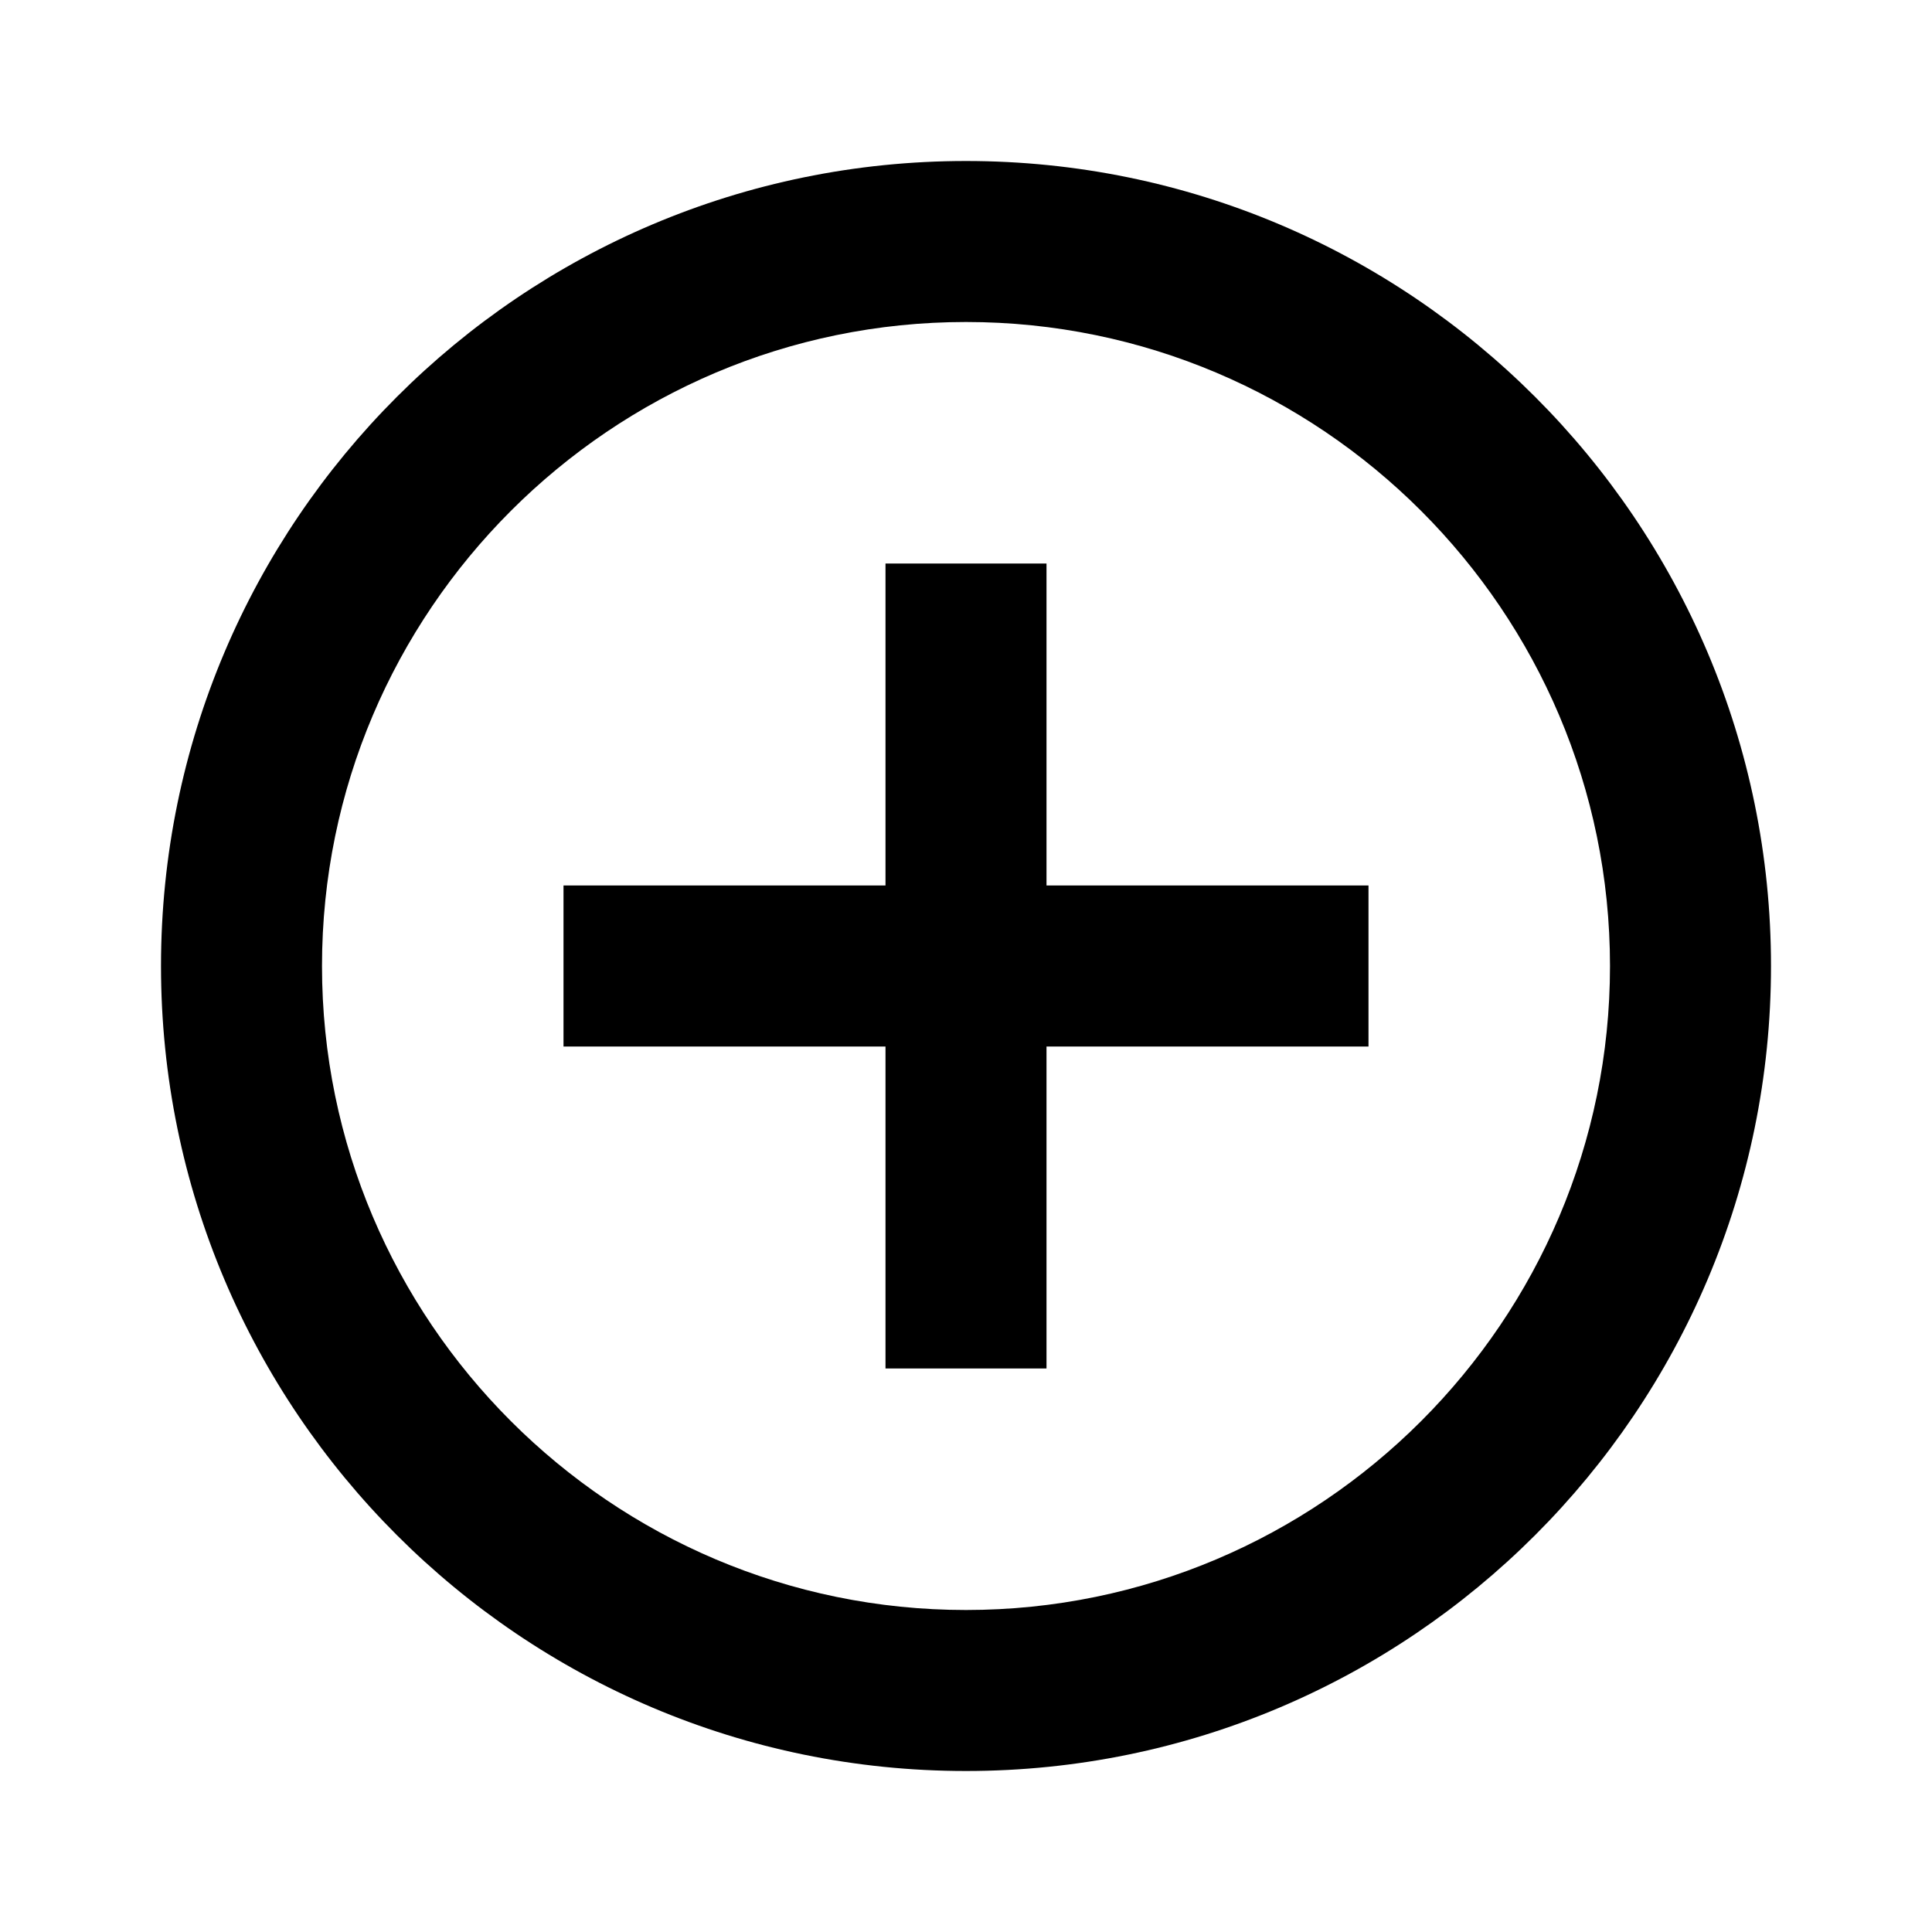
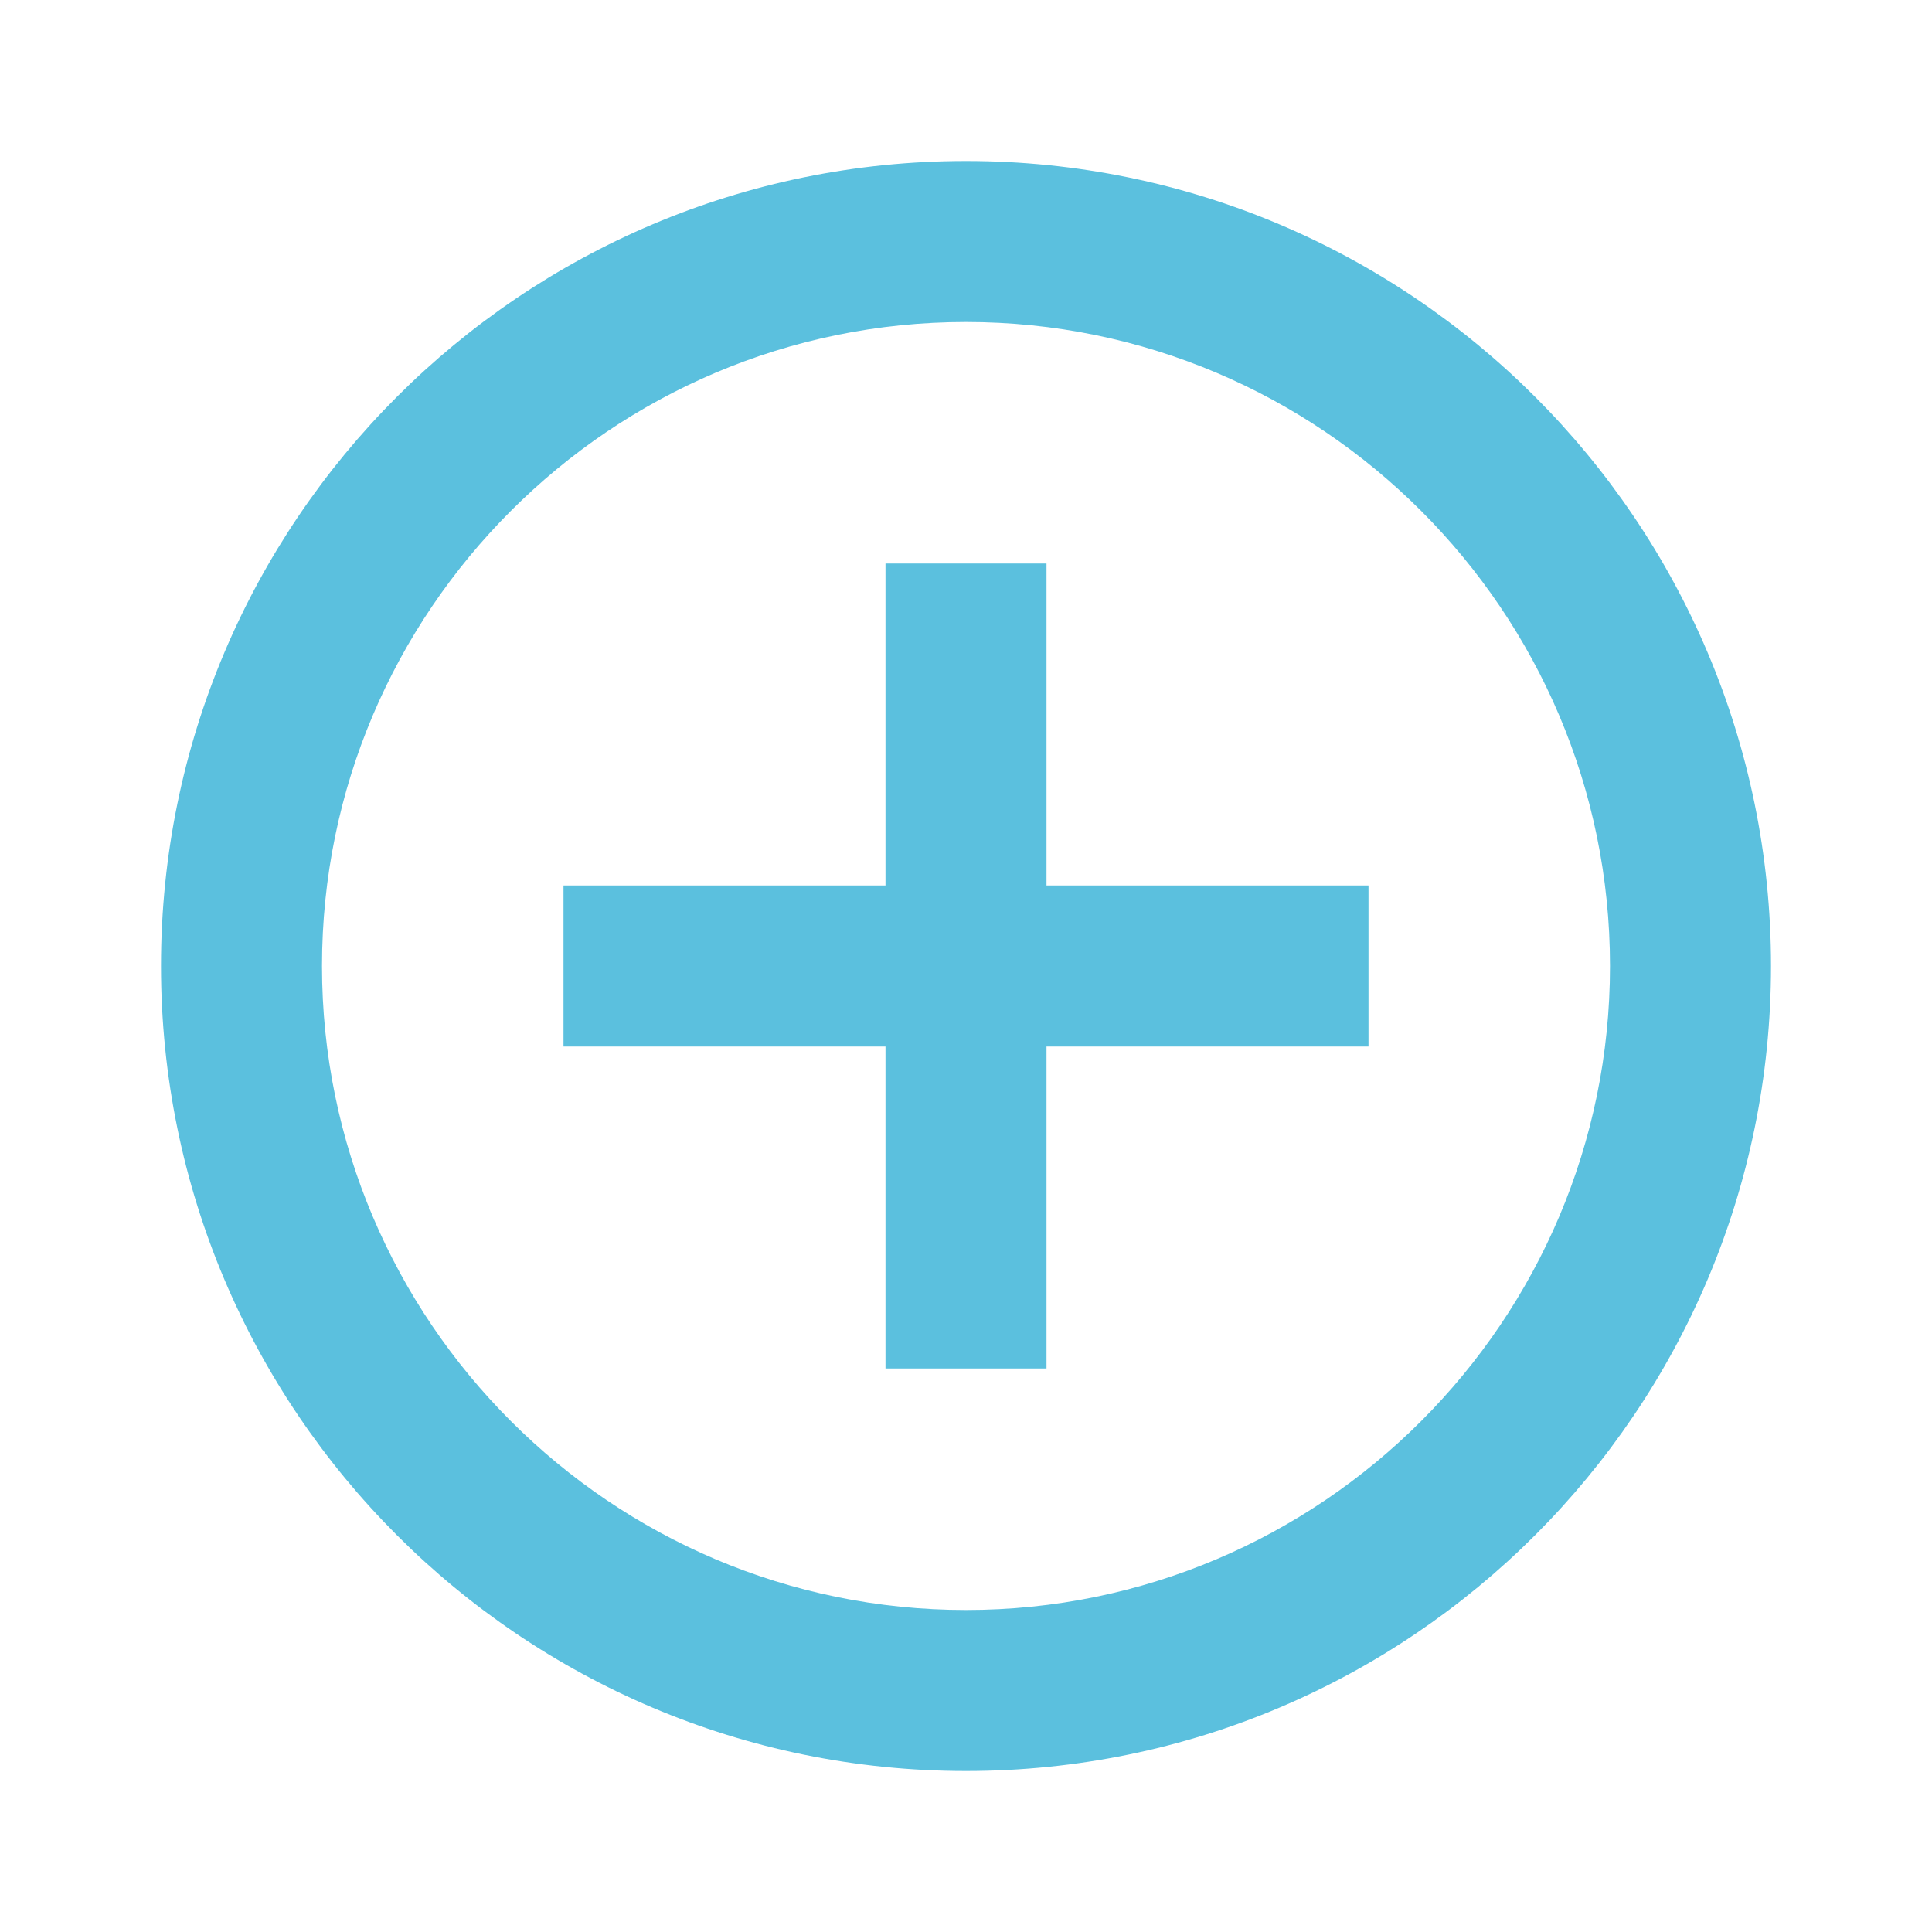
<svg xmlns="http://www.w3.org/2000/svg" width="24" height="24" viewBox="0 0 24 24">
  <path d="M0 0h24v24H0z" fill="none" />
-   <path d="M13 7h-2v4H7v2h4v4h2v-4h4v-2h-4V7zm-1-5C6.48 2 2 6.48 2 12s4.48 10 10 10 10-4.48 10-10S17.52 2 12 2zm0 18c-4.41 0-8-3.59-8-8s3.59-8 8-8 8 3.59 8 8-3.59 8-8 8z" />
+   <path style="fill:#5bc0de;" d="M13 7h-2v4H7v2h4v4h2v-4h4v-2h-4V7zm-1-5C6.48 2 2 6.48 2 12s4.48 10 10 10 10-4.48 10-10S17.52 2 12 2zm0 18c-4.41 0-8-3.59-8-8s3.59-8 8-8 8 3.59 8 8-3.59 8-8 8z" />
</svg>
